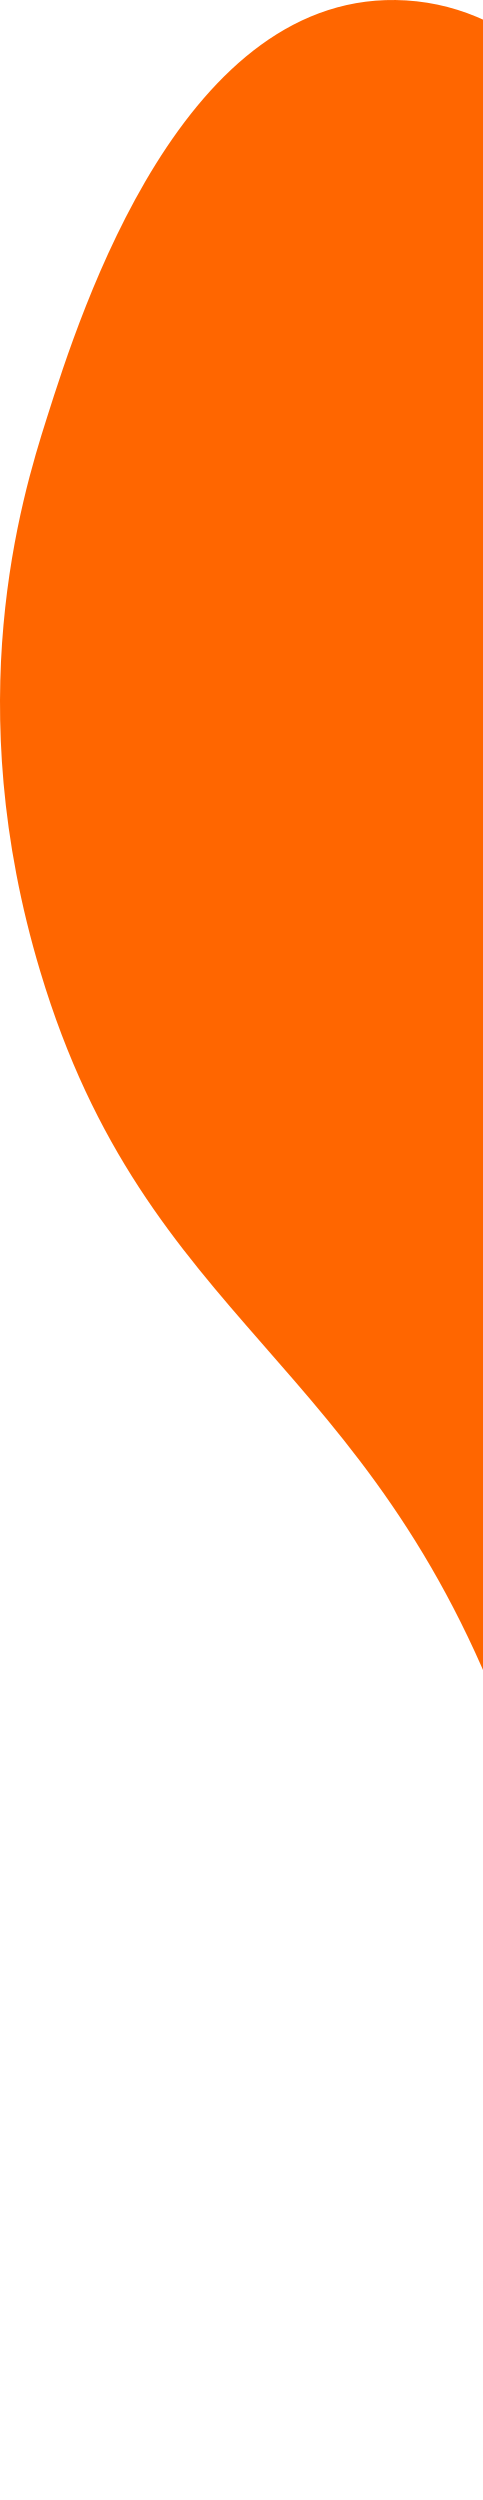
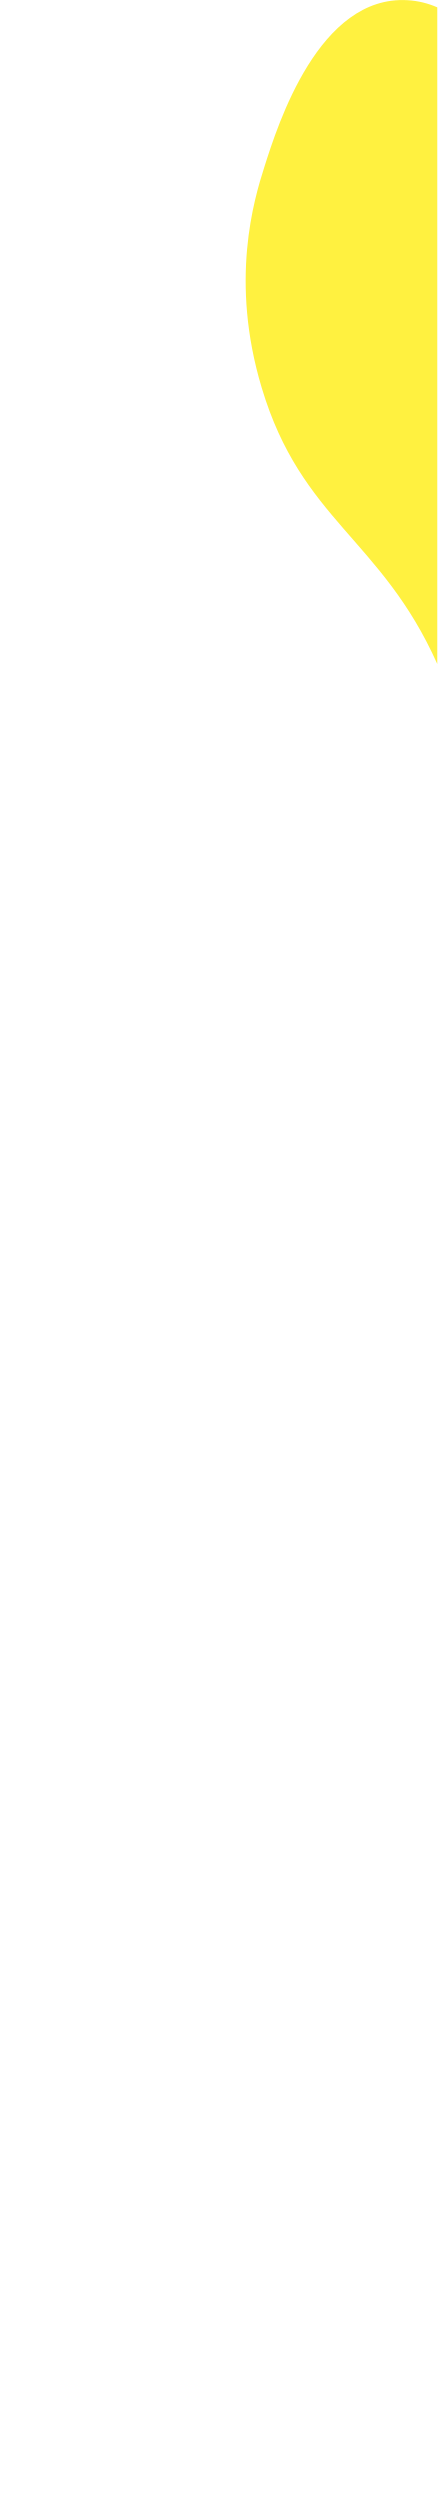
- <svg xmlns="http://www.w3.org/2000/svg" width="173" height="897" viewBox="0 0 173 897" fill="none">
-   <path d="M145.678 0.147C65.925 -4.695 28.969 111.637 16.816 149.94C7.397 179.479 -14.48 252.323 14.452 348.57C52.706 476.1 132.62 486.041 182.732 622.706C222.45 731.042 191.926 778.336 248.052 837.383C285.393 876.688 346.551 905.943 384.552 893.024C451.355 870.266 423.693 724.879 419.328 702.271C399.576 598.592 334.817 595.651 370.817 518.917C391.73 478.585 472.539 473.74 531.976 506.574C598.265 543.2 593.649 602.114 666.867 654.947C727.592 698.753 817.575 720.835 850.279 689.148C895.778 645.073 837.46 490.013 736.769 395.799C632.536 298.284 565.815 343.371 418.945 244.215C256.382 134.442 228.408 5.187 145.678 0.147Z" fill="#FF6600" style="mix-blend-mode:plus-lighter" />
+ <svg xmlns="http://www.w3.org/2000/svg" id="Layer_1" data-name="Layer 1" width="138.64mm" height="792.64mm" viewBox="0 0 393 2246.85">
+   <path d="M393,6.58c-8.32-3.61-17.06-5.84-26.53-6.41-79.75-4.84-116.71,111.49-128.86,149.8-9.42,29.53-31.3,102.38-2.36,198.63,35.68,118.92,107.57,135.61,157.75,248.14V6.58Z" fill="#fff140" />
</svg>
